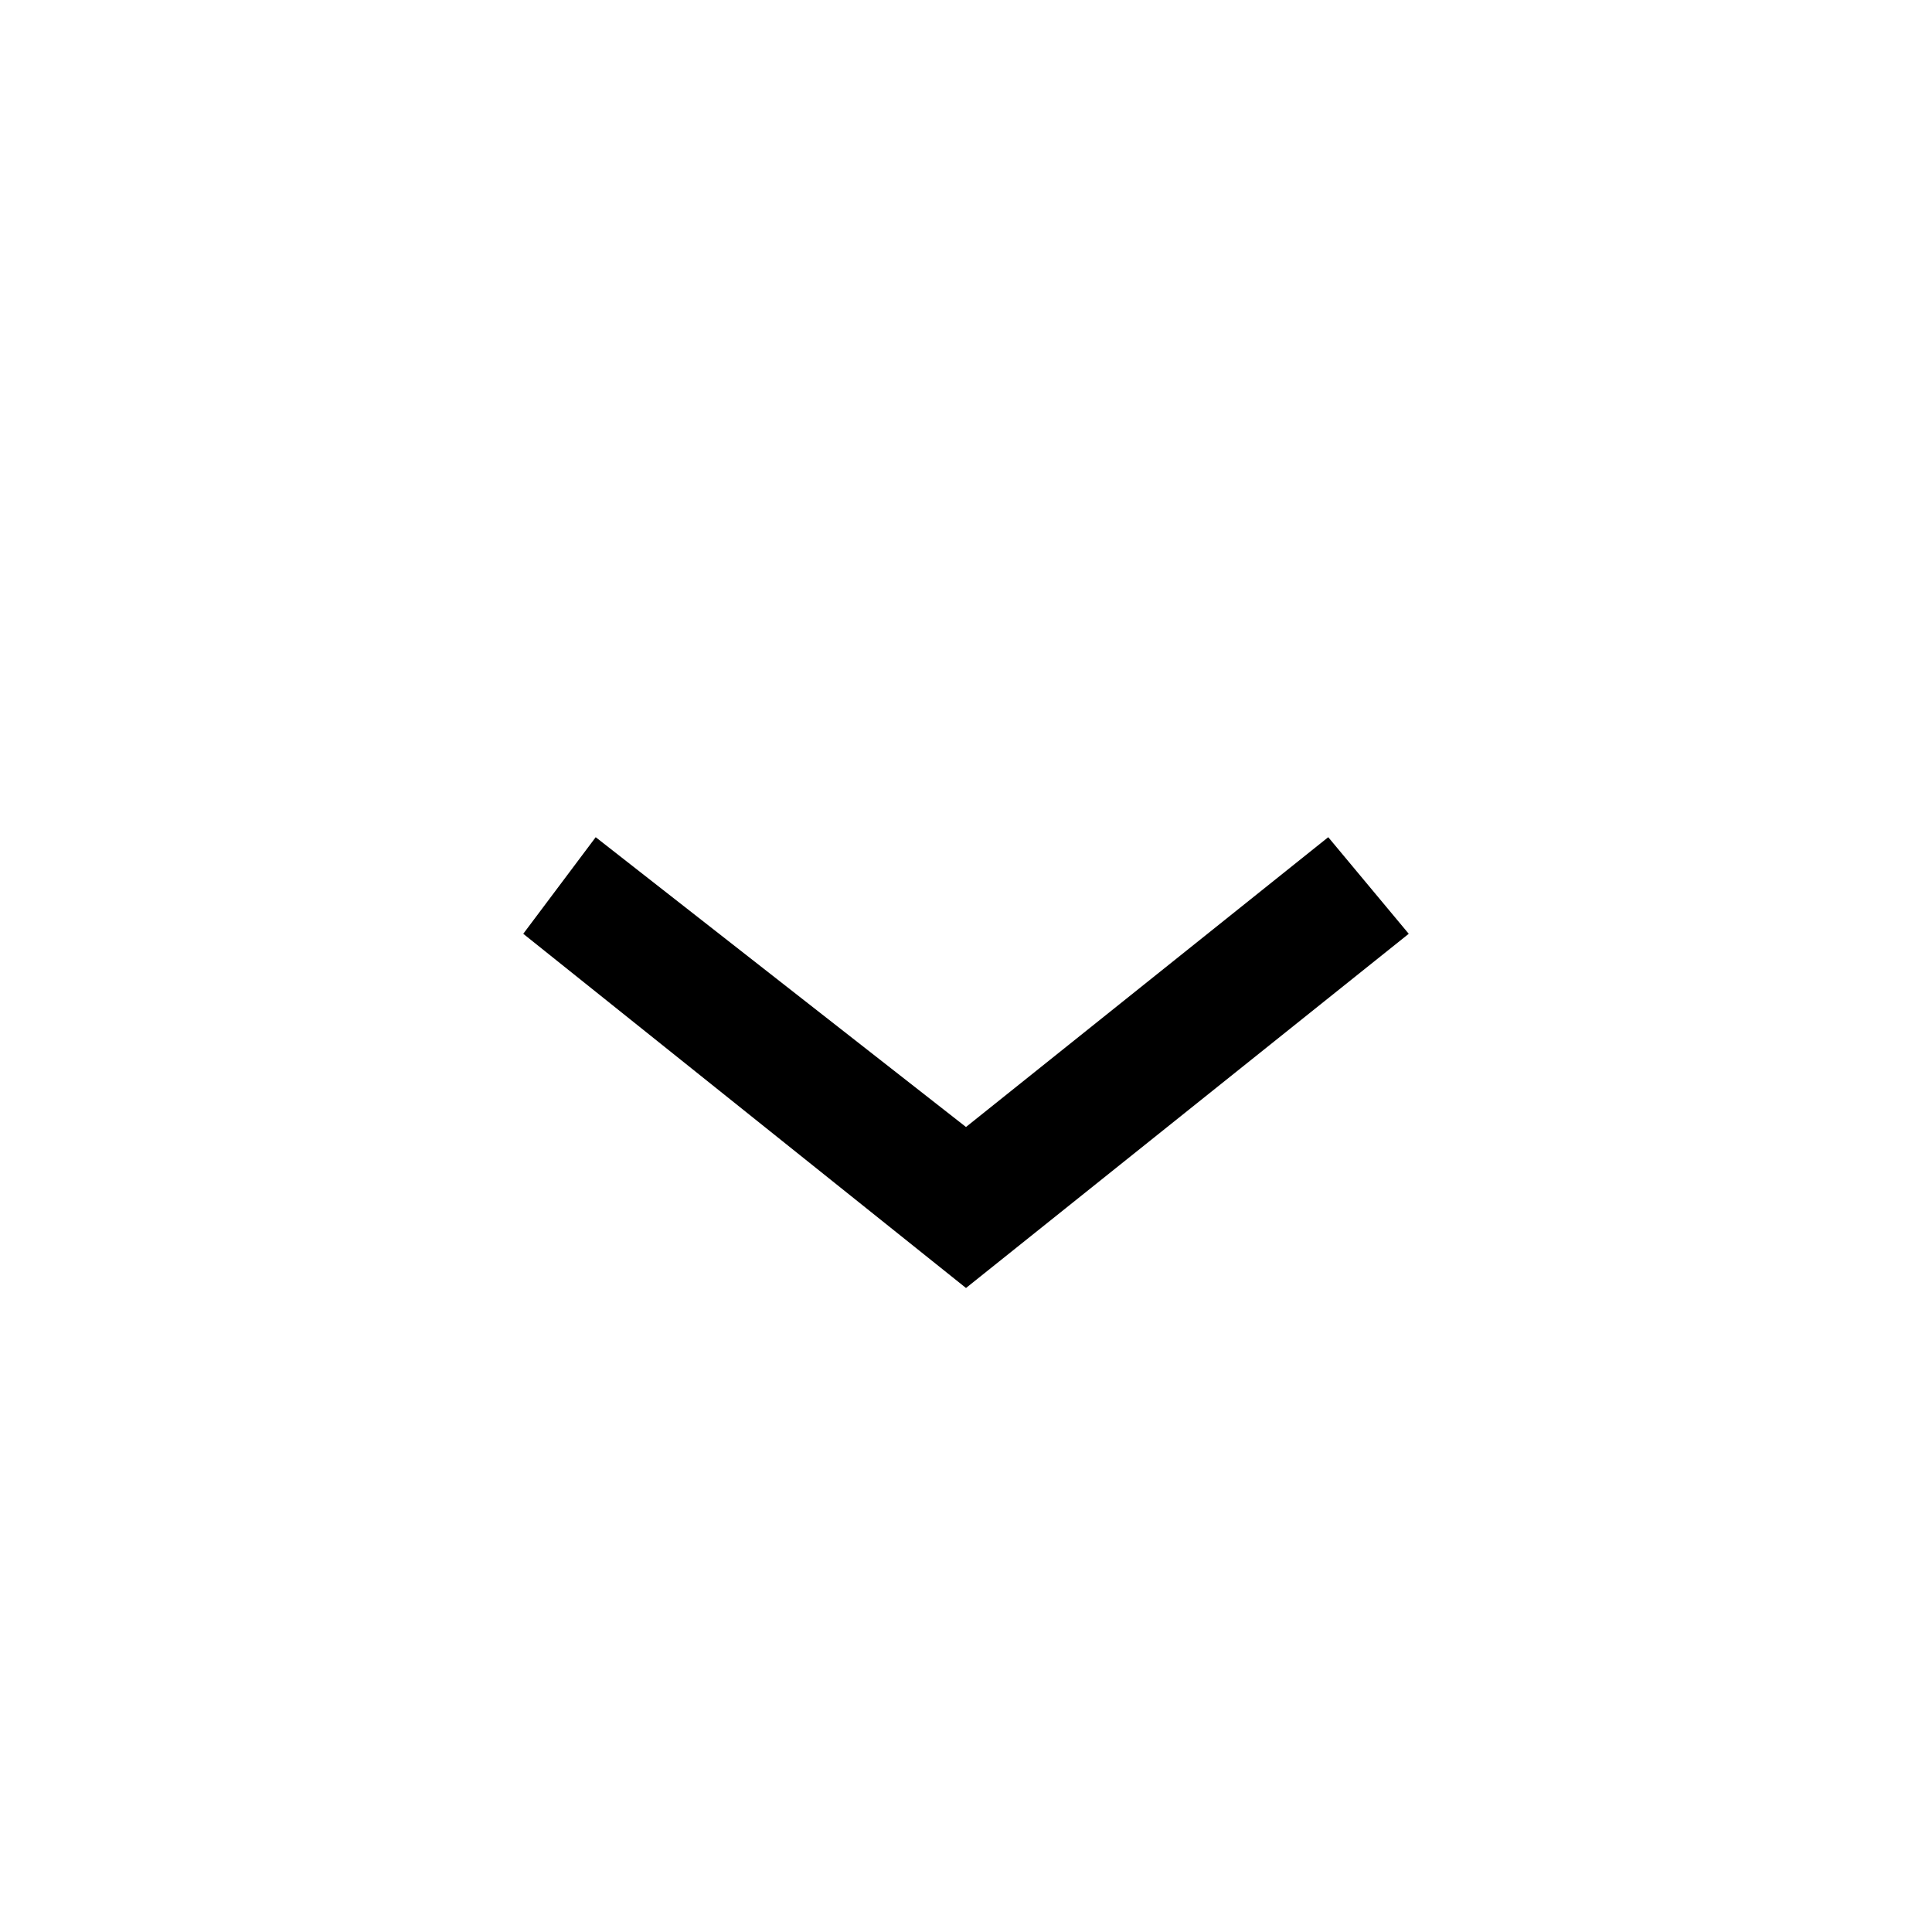
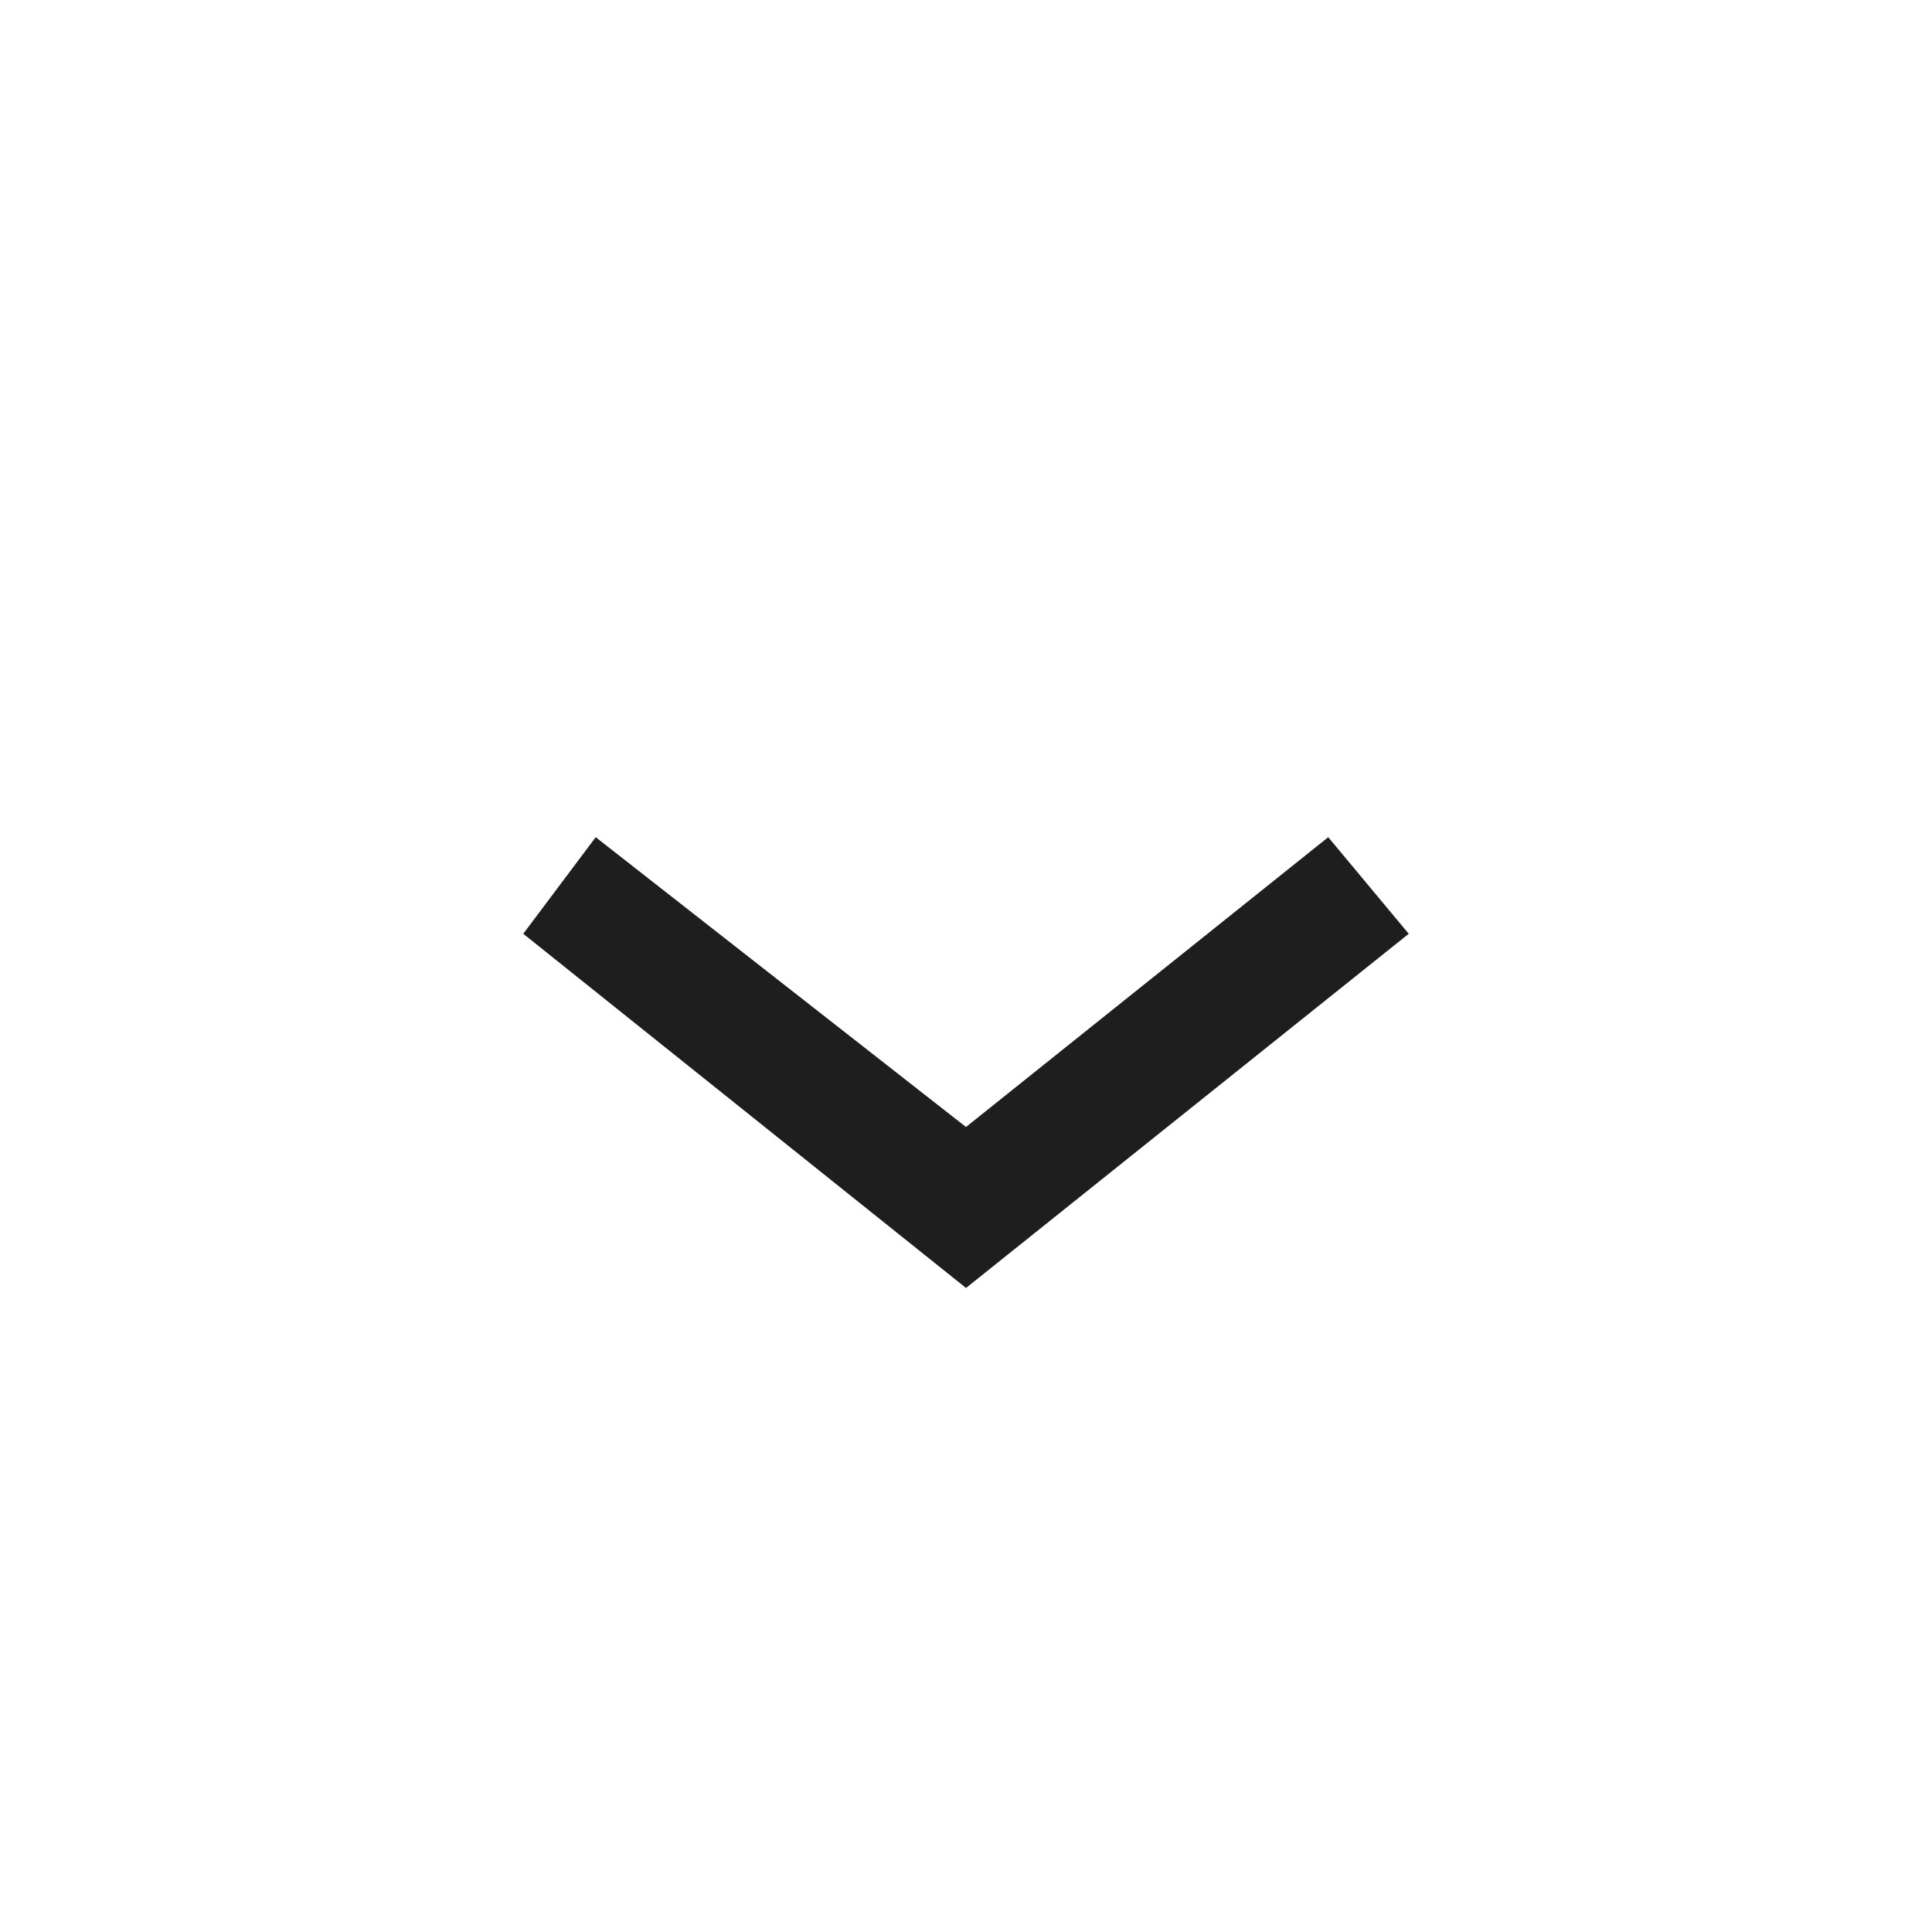
<svg xmlns="http://www.w3.org/2000/svg" width="24" height="24" viewBox="0 0 24 24" class="components-panel__arrow" aria-hidden="true" focusable="false">
-   <path d="M17.5 11.6L12 16l-5.5-4.4.9-1.2L12 14l4.5-3.6 1 1.2z" />
+   <path d="M17.5 11.6L12 16l-5.5-4.4.9-1.2L12 14l4.5-3.6 1 1.2z" fill="#1e1e1e" />
</svg>
